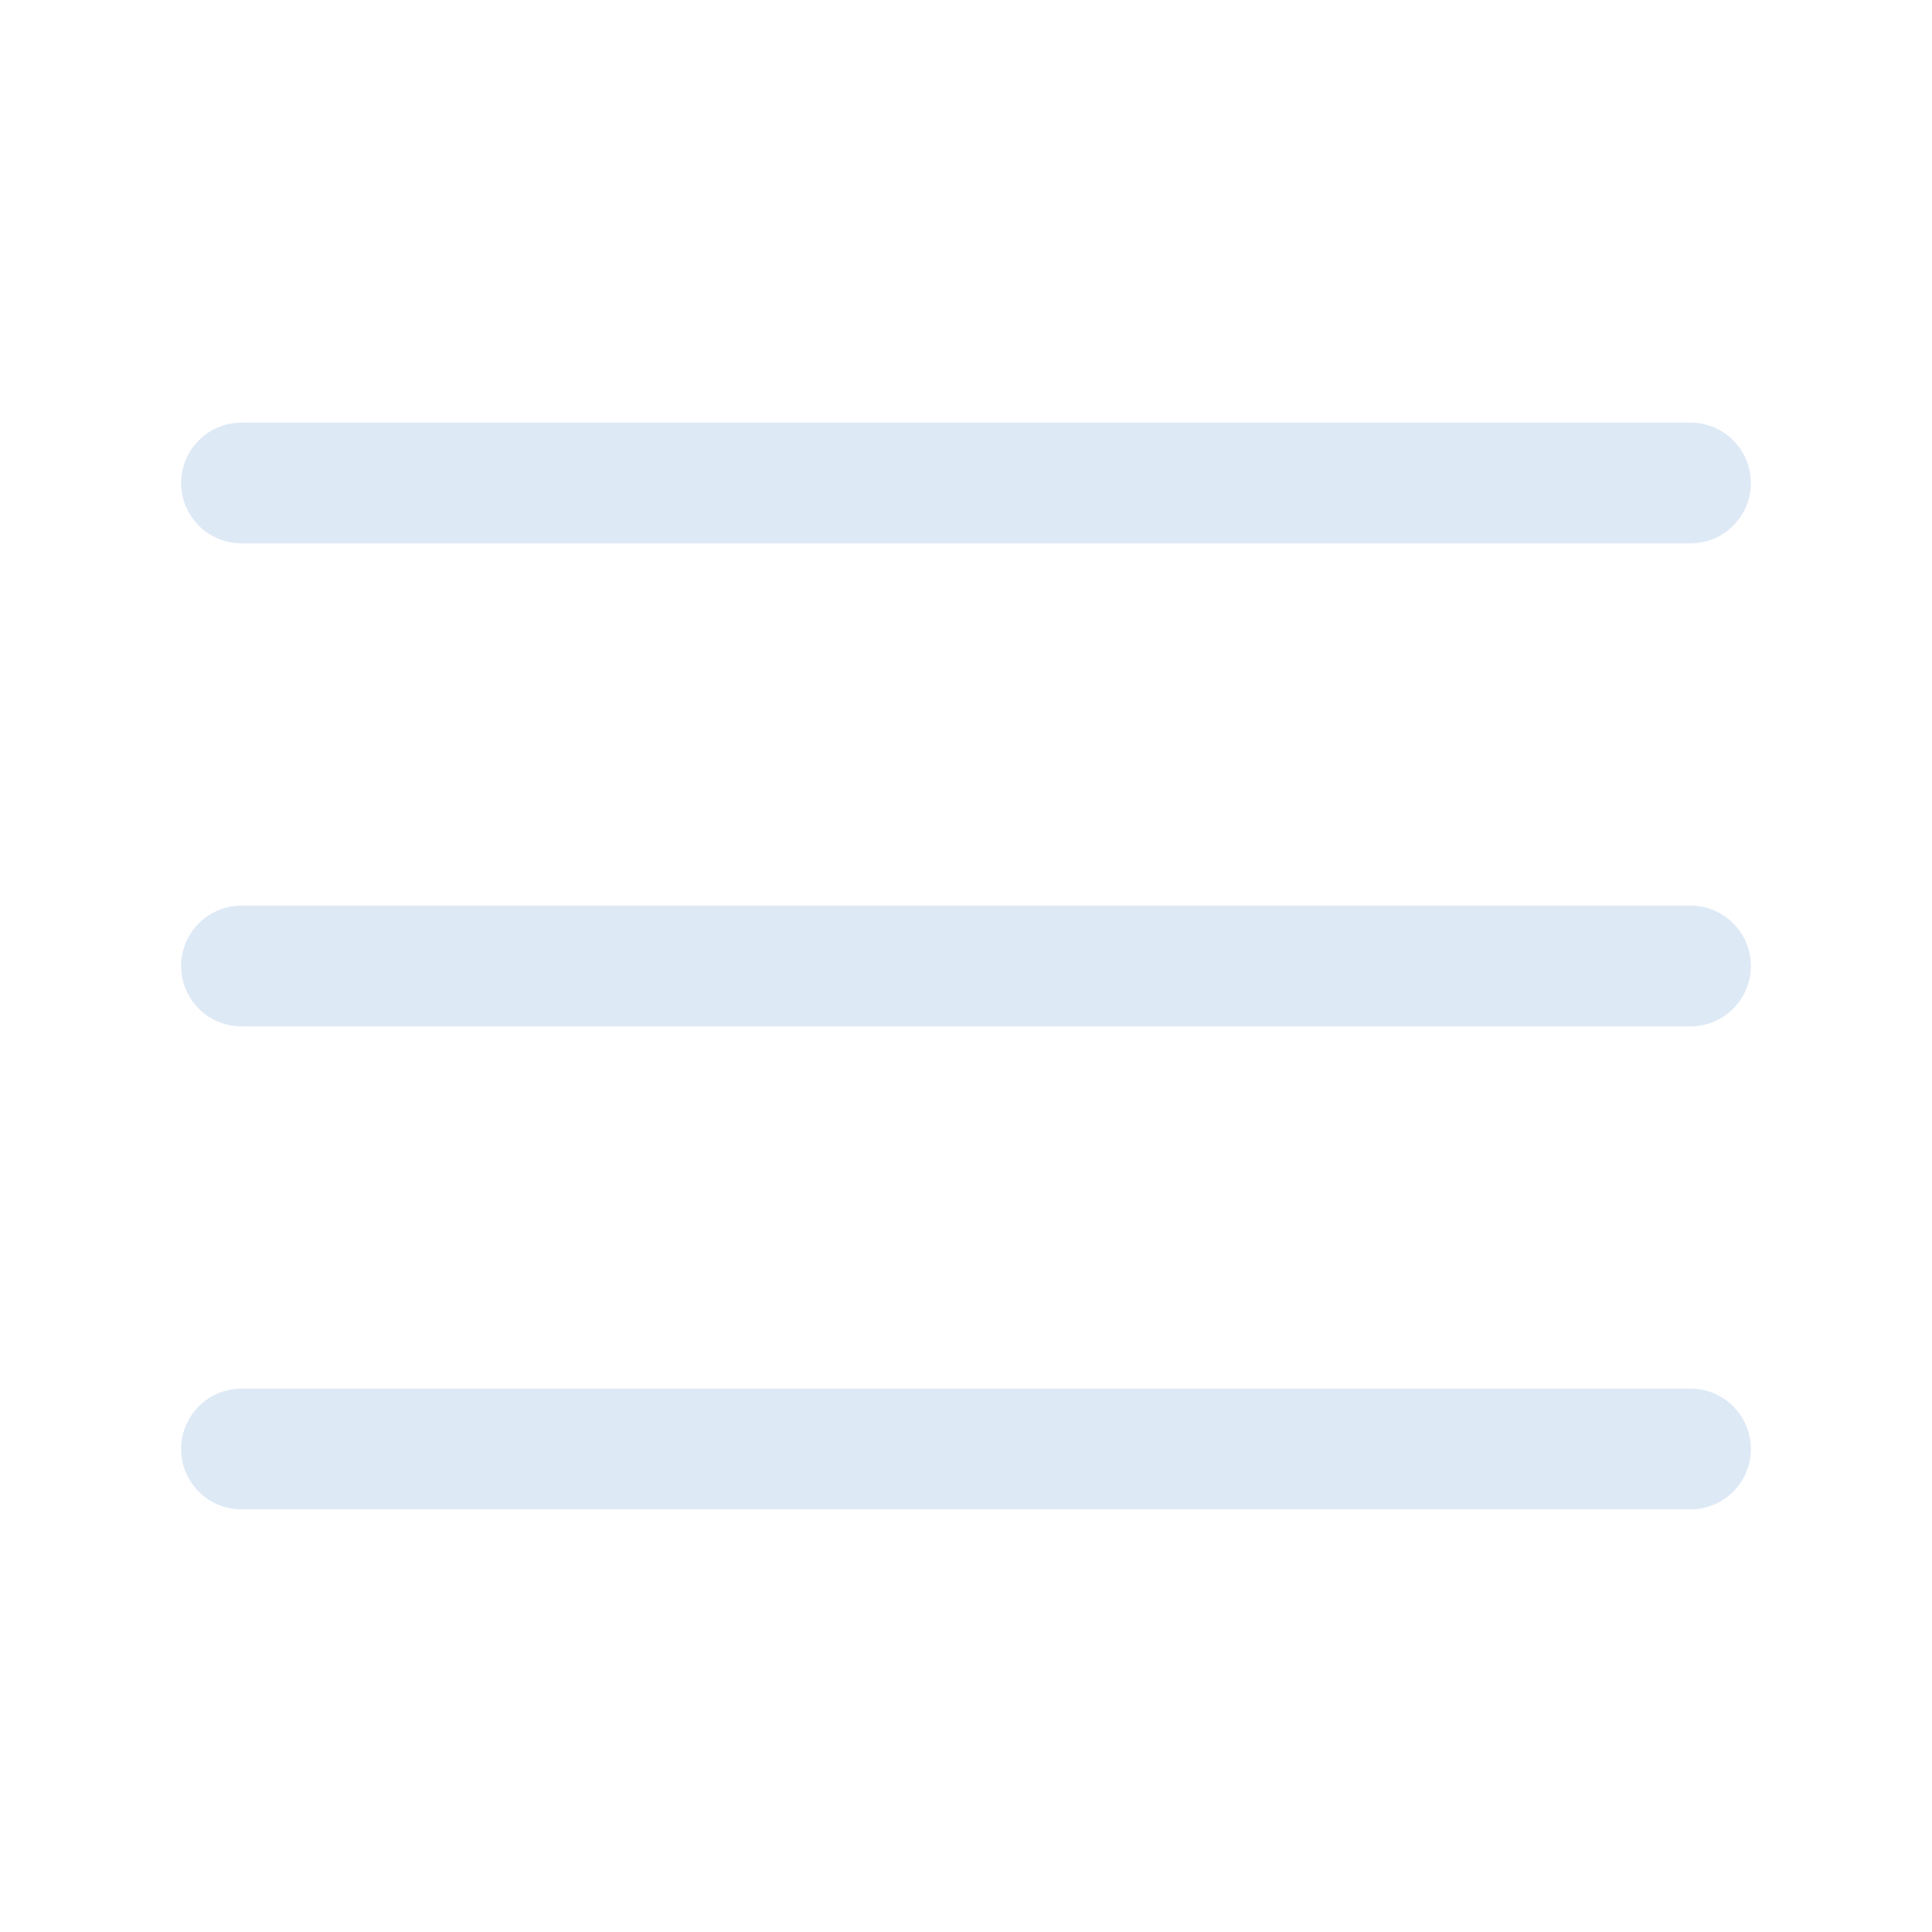
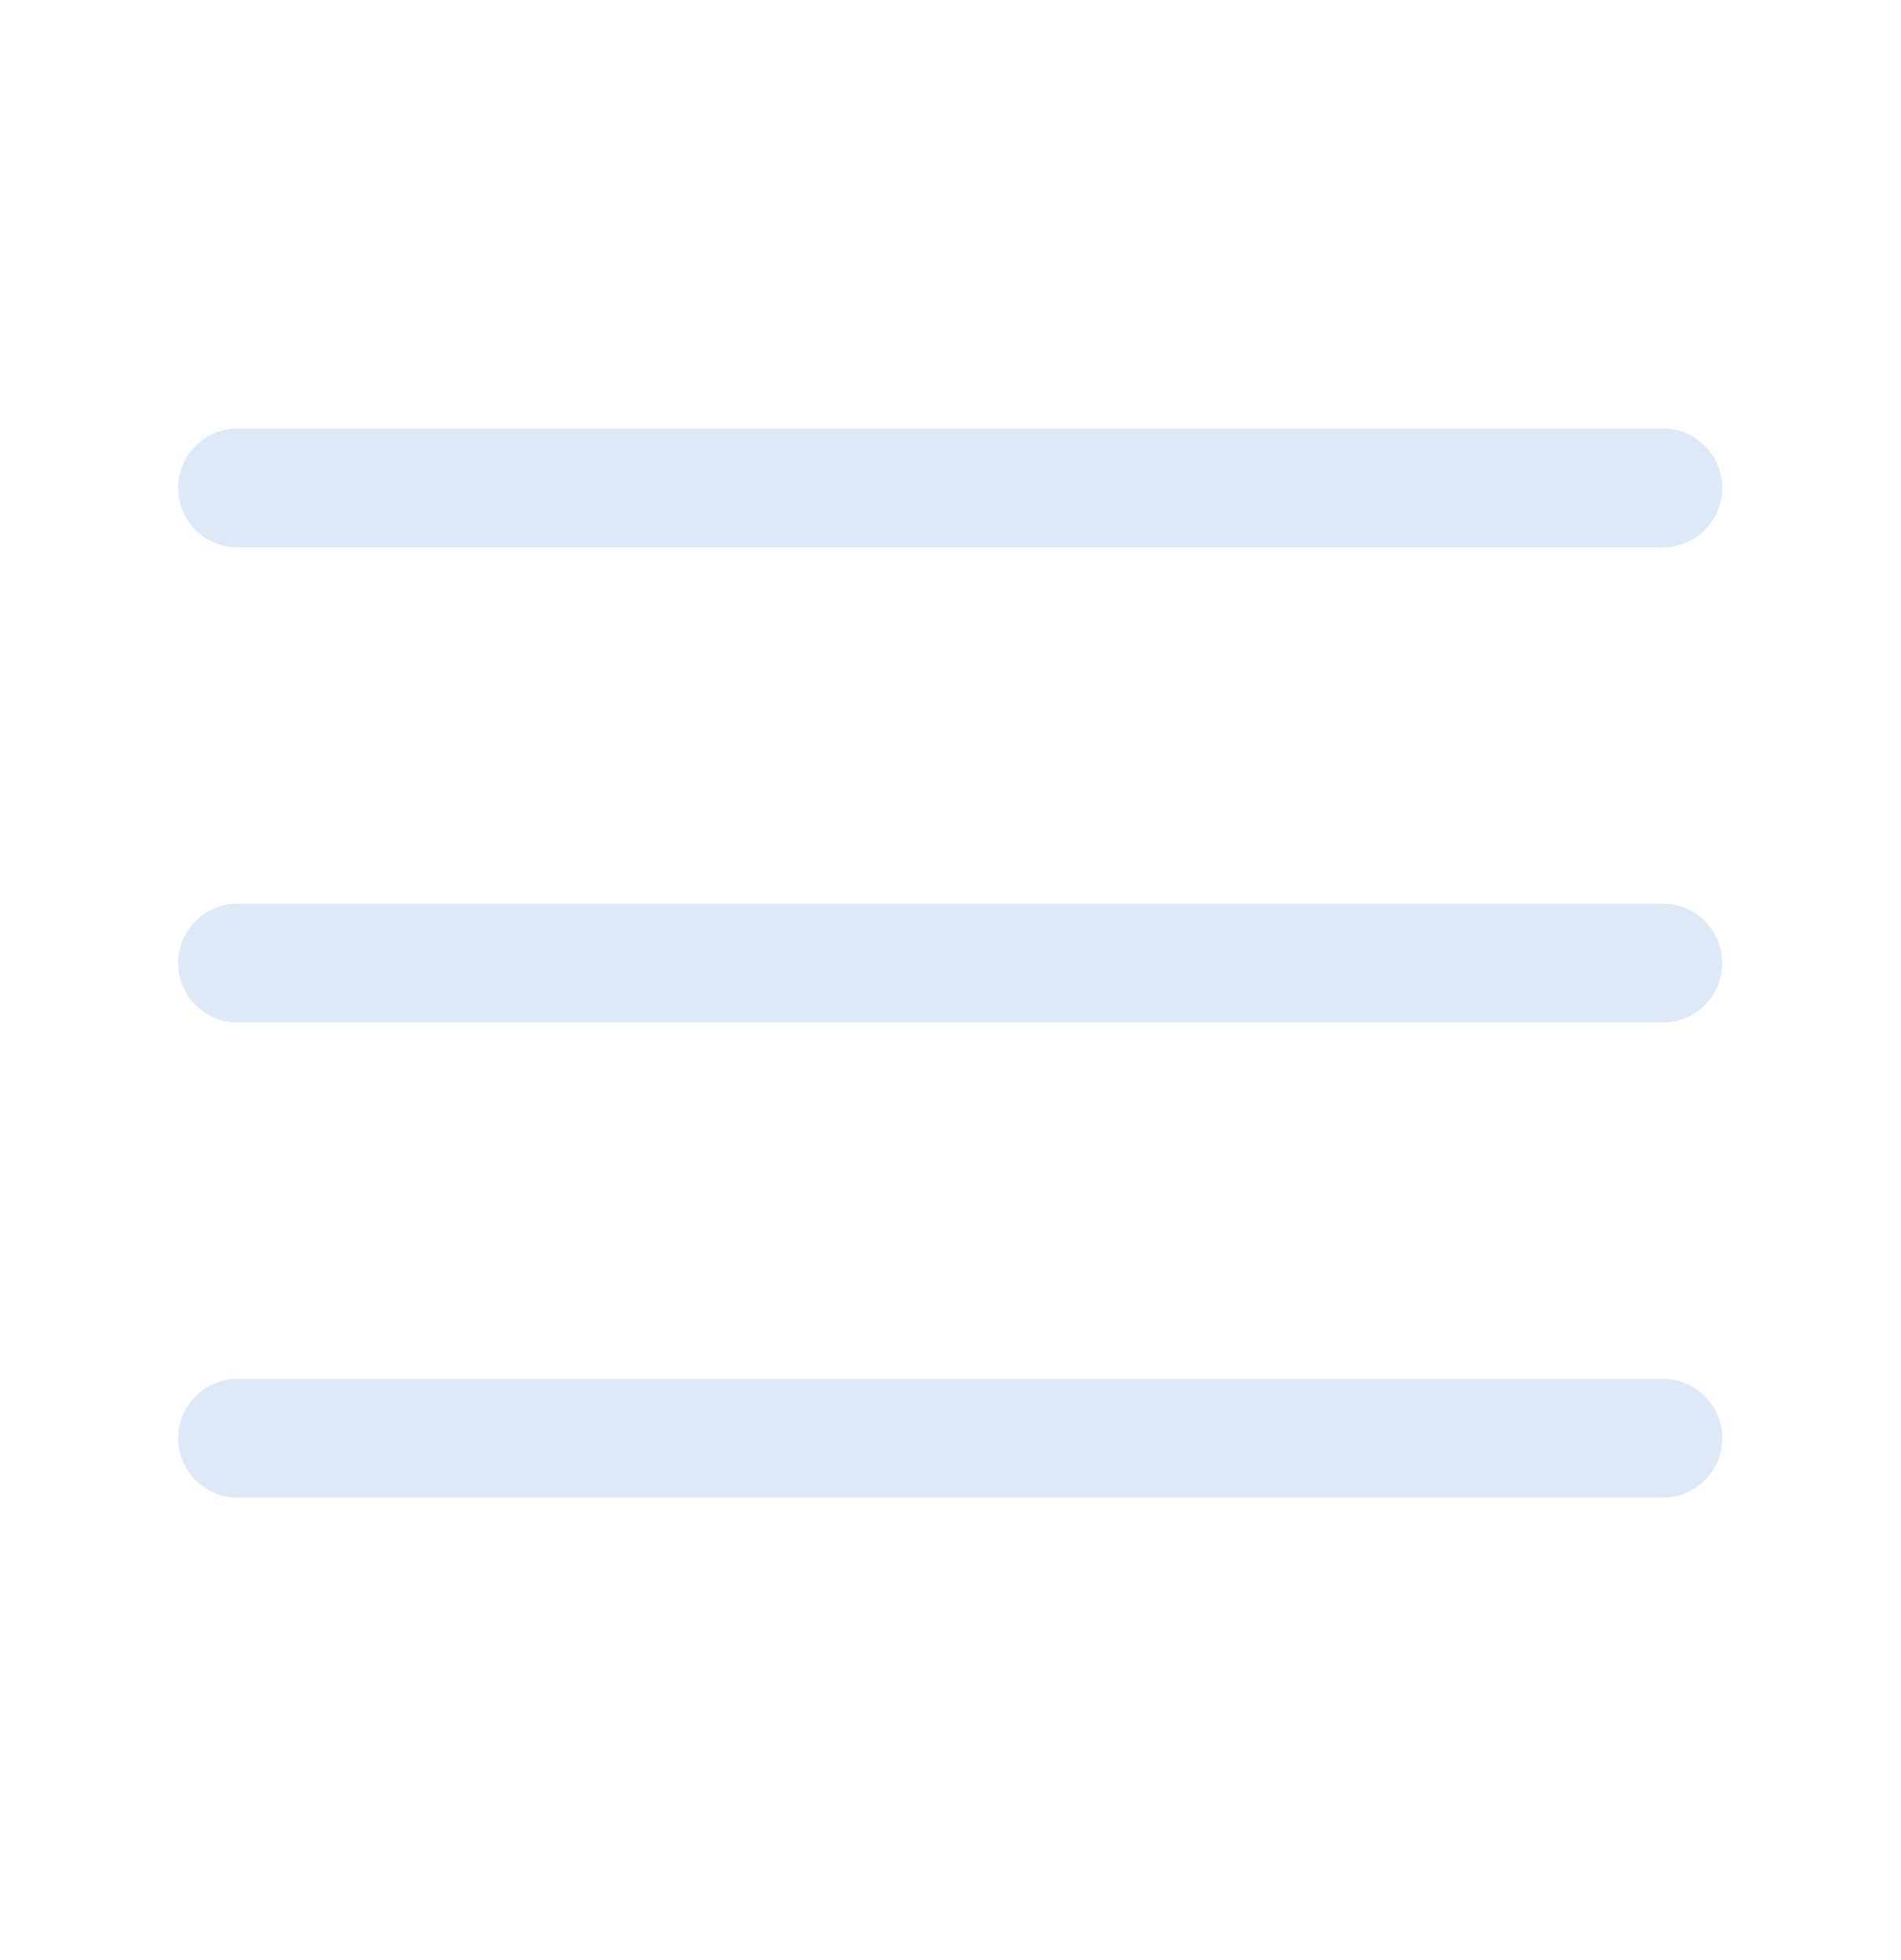
- <svg xmlns="http://www.w3.org/2000/svg" width="32" height="32" viewBox="0 0 32 32" fill="#DEE9F6">
-   <path fill-rule="evenodd" clip-rule="evenodd" d="M3 8C3 7.448 3.448 7 4 7H28C28.552 7 29 7.448 29 8C29 8.552 28.552 9 28 9H4C3.448 9 3 8.552 3 8ZM3 16C3 15.448 3.448 15 4 15H28C28.552 15 29 15.448 29 16C29 16.552 28.552 17 28 17H4C3.448 17 3 16.552 3 16ZM3 24C3 23.448 3.448 23 4 23H28C28.552 23 29 23.448 29 24C29 24.552 28.552 25 28 25H4C3.448 25 3 24.552 3 24Z" fill="#DEE9F6" />
+ <svg xmlns="http://www.w3.org/2000/svg" width="32" height="33" viewBox="0 0 32 33" fill="none">
+   <path fill-rule="evenodd" clip-rule="evenodd" d="M3 8.215C3 7.663 3.448 7.215 4 7.215H28C28.552 7.215 29 7.663 29 8.215C29 8.768 28.552 9.215 28 9.215H4C3.448 9.215 3 8.768 3 8.215ZM3 16.215C3 15.663 3.448 15.215 4 15.215H28C28.552 15.215 29 15.663 29 16.215C29 16.768 28.552 17.215 28 17.215H4C3.448 17.215 3 16.768 3 16.215ZM3 24.215C3 23.663 3.448 23.215 4 23.215H28C28.552 23.215 29 23.663 29 24.215C29 24.768 28.552 25.215 28 25.215H4C3.448 25.215 3 24.768 3 24.215Z" fill="#DEE9F7" />
</svg>
